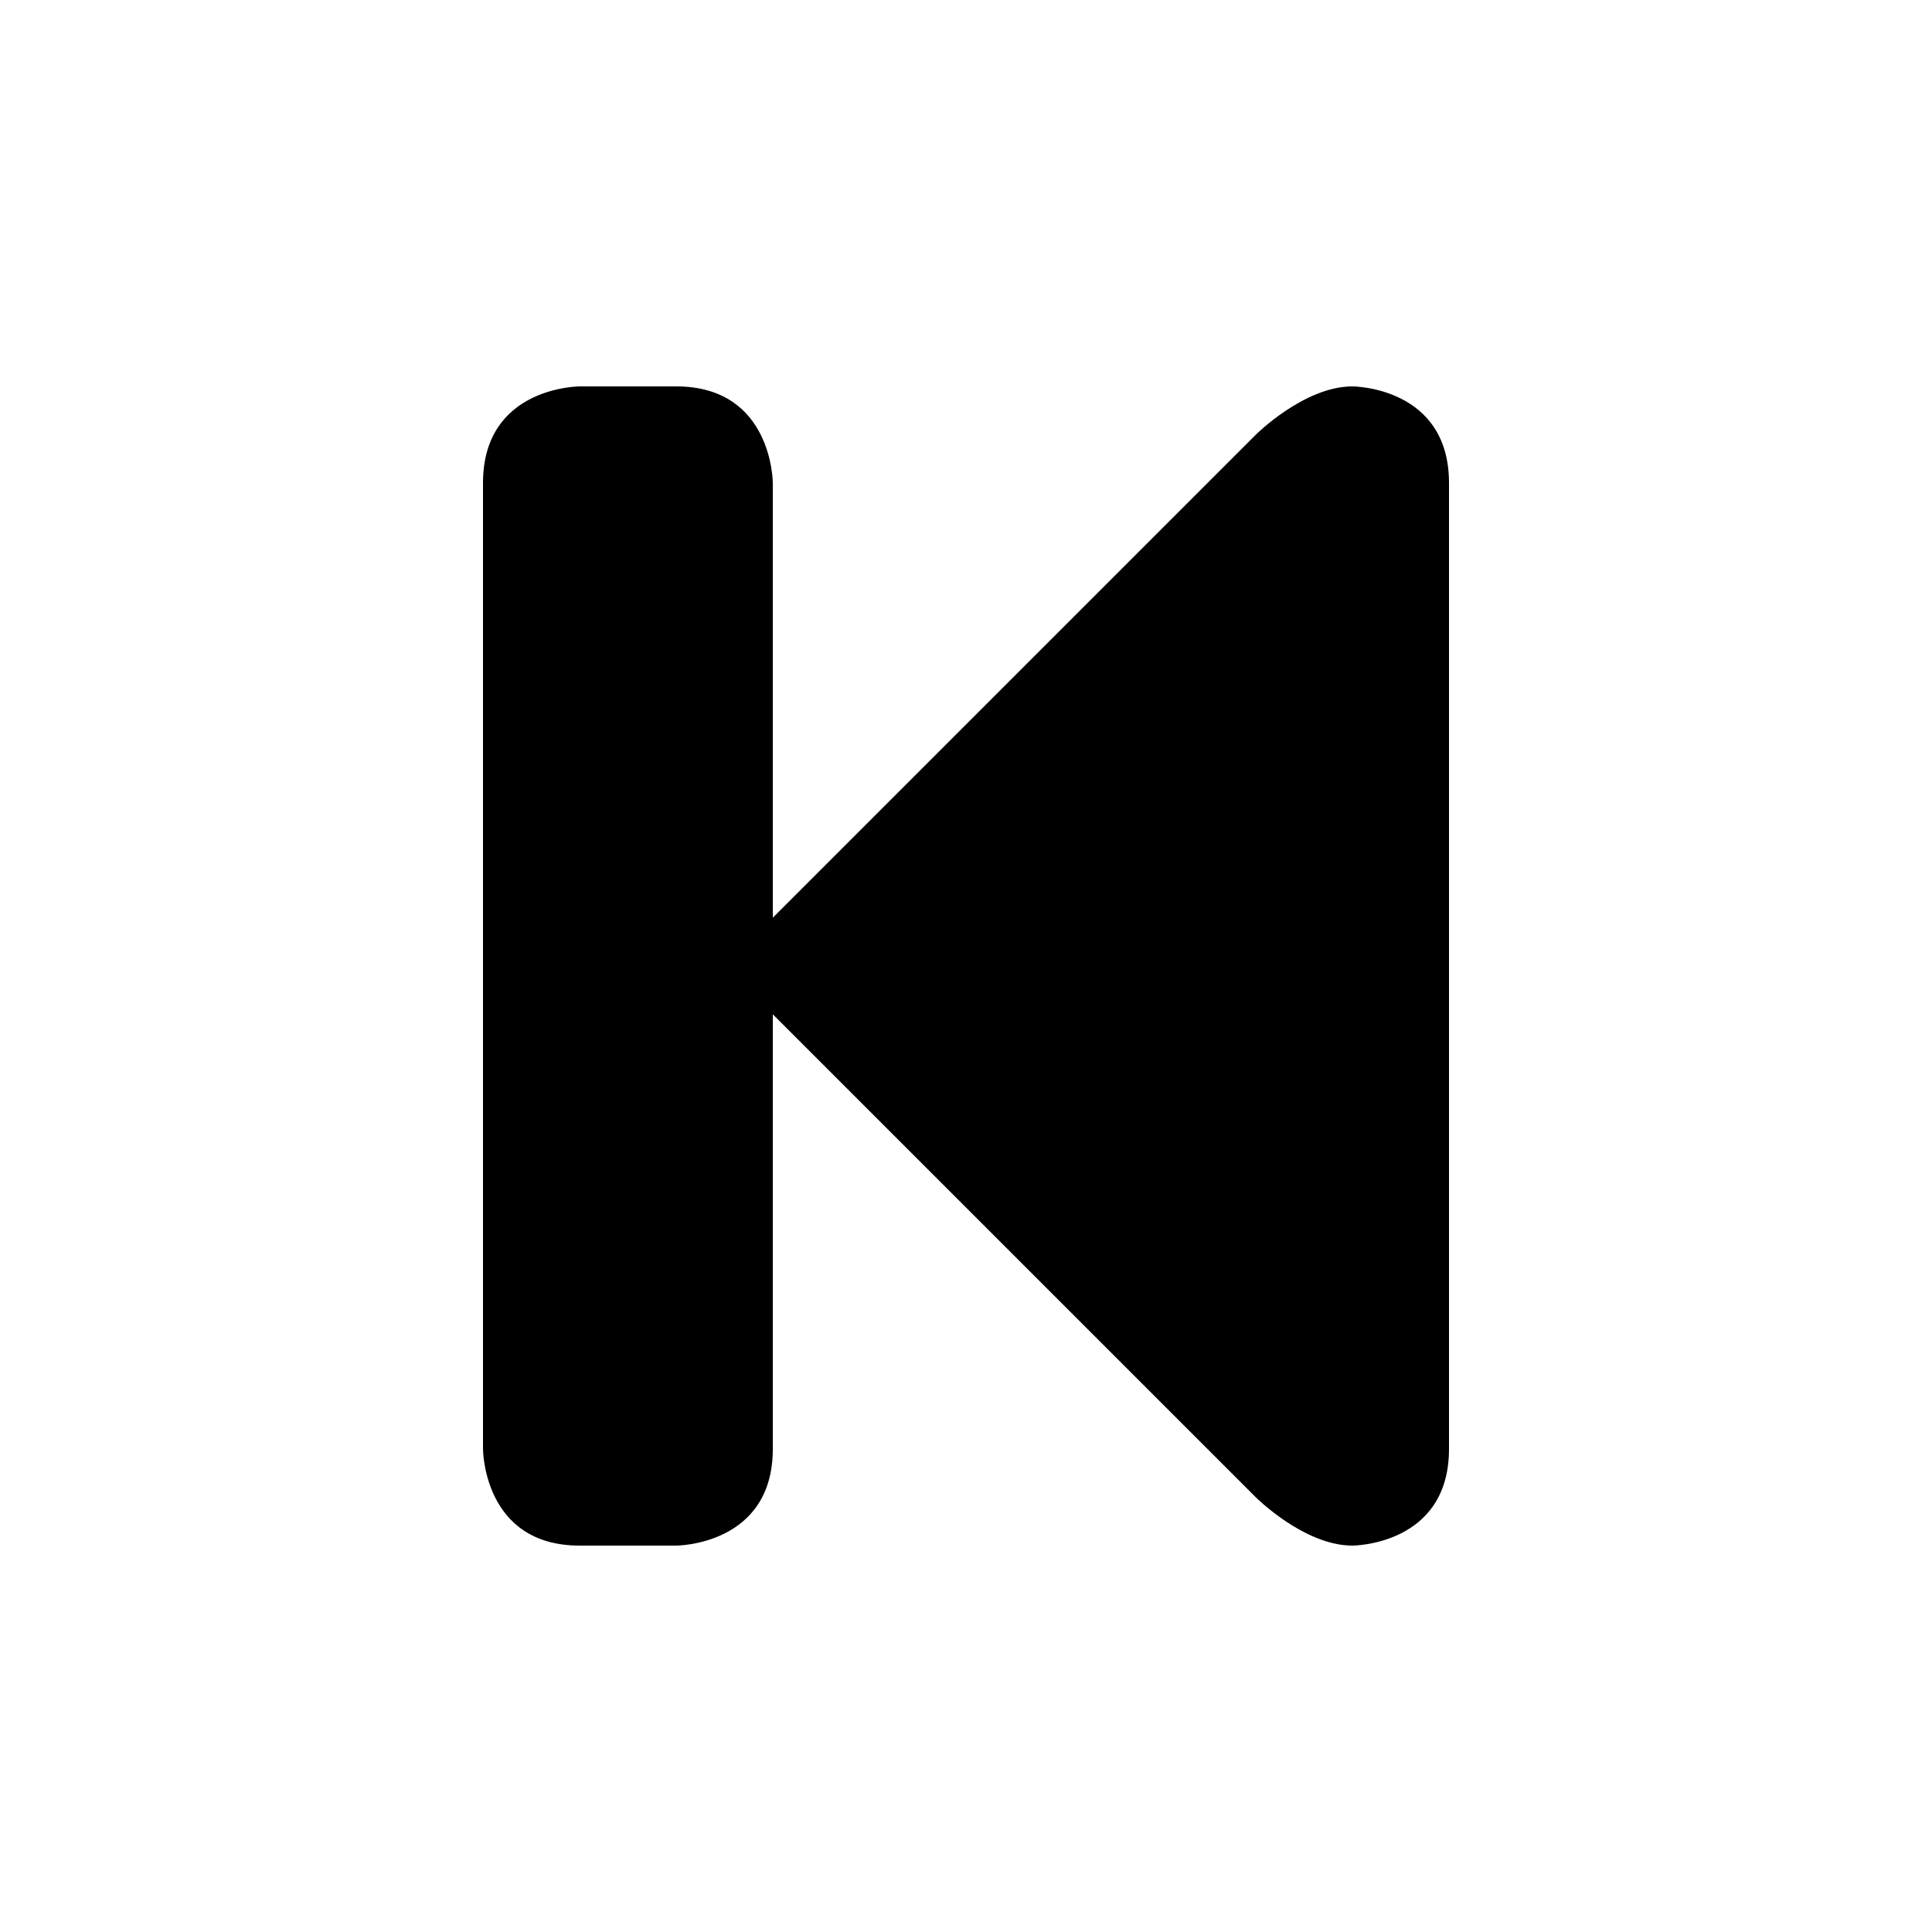
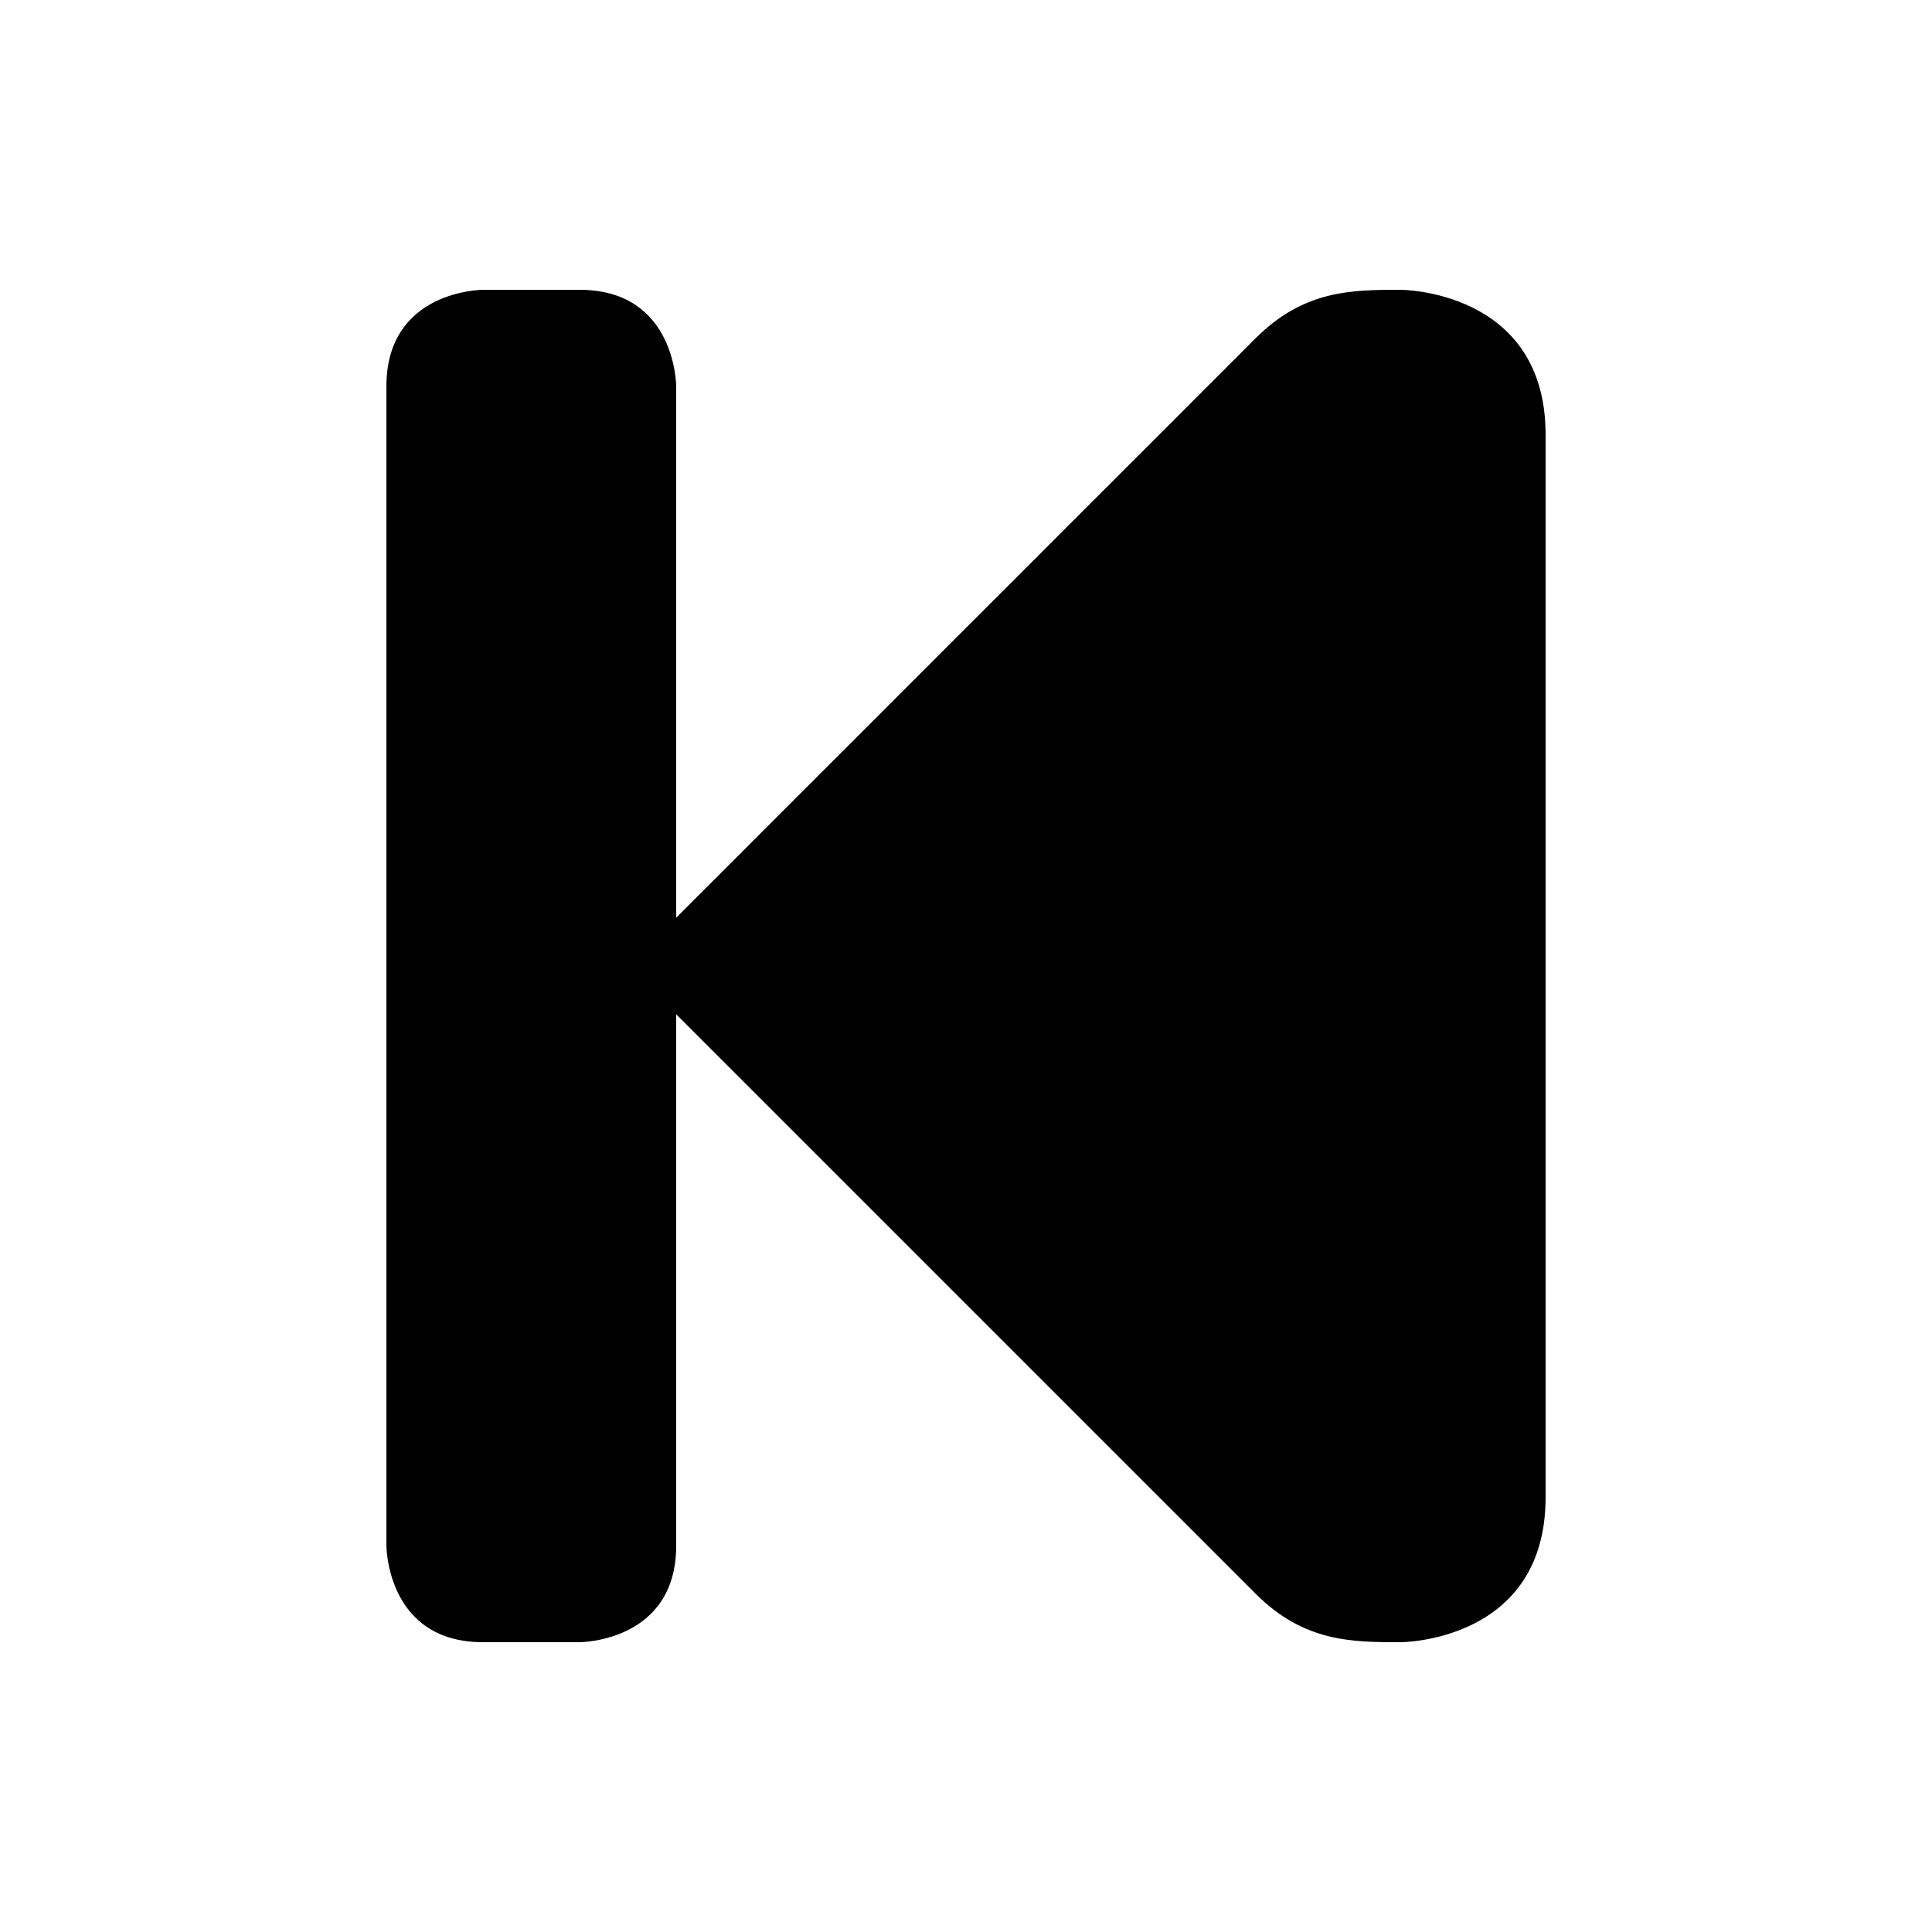
<svg xmlns="http://www.w3.org/2000/svg" id="svg4" viewBox="0 0 50 50" version="1.1" width="50" height="50">
  <defs id="defs8" />
-   <path id="path1022" d="m 12.5,37.5 c 0,0 0,2.5 2.5,2.5 h 2.5 c 0,0 2.5,0 2.5,-2.5 V 26.25 l 12.5,12.5 c 0,0 1.25,1.25 2.5,1.25 0,0 2.5,0 2.5,-2.5 v -25 C 37.5,10 35,10 35,10 c -1.25,0 -2.5,1.25 -2.5,1.25 L 20,23.75 V 12.5 c 0,0 0,-2.5 -2.5,-2.5 H 15 c 0,0 -2.5,0 -2.5,2.5 z" />
+   <path id="path1022" d="m 10,40 c 0,0 0,2.5 2.5,2.5 H 15 c 0,0 2.5,0 2.5,-2.5 V 26.25 l 15,15 c 1.25,1.25 2.5,1.25 3.75,1.25 0,0 3.75,0 3.75,-3.75 V 11.25 C 40,7.5 36.25,7.5 36.25,7.5 35,7.5 33.75,7.5 32.5,8.75 l -15,15 V 10 c 0,0 0,-2.5 -2.5,-2.5 h -2.5 c 0,0 -2.5,0 -2.5,2.5 z" />
</svg>
